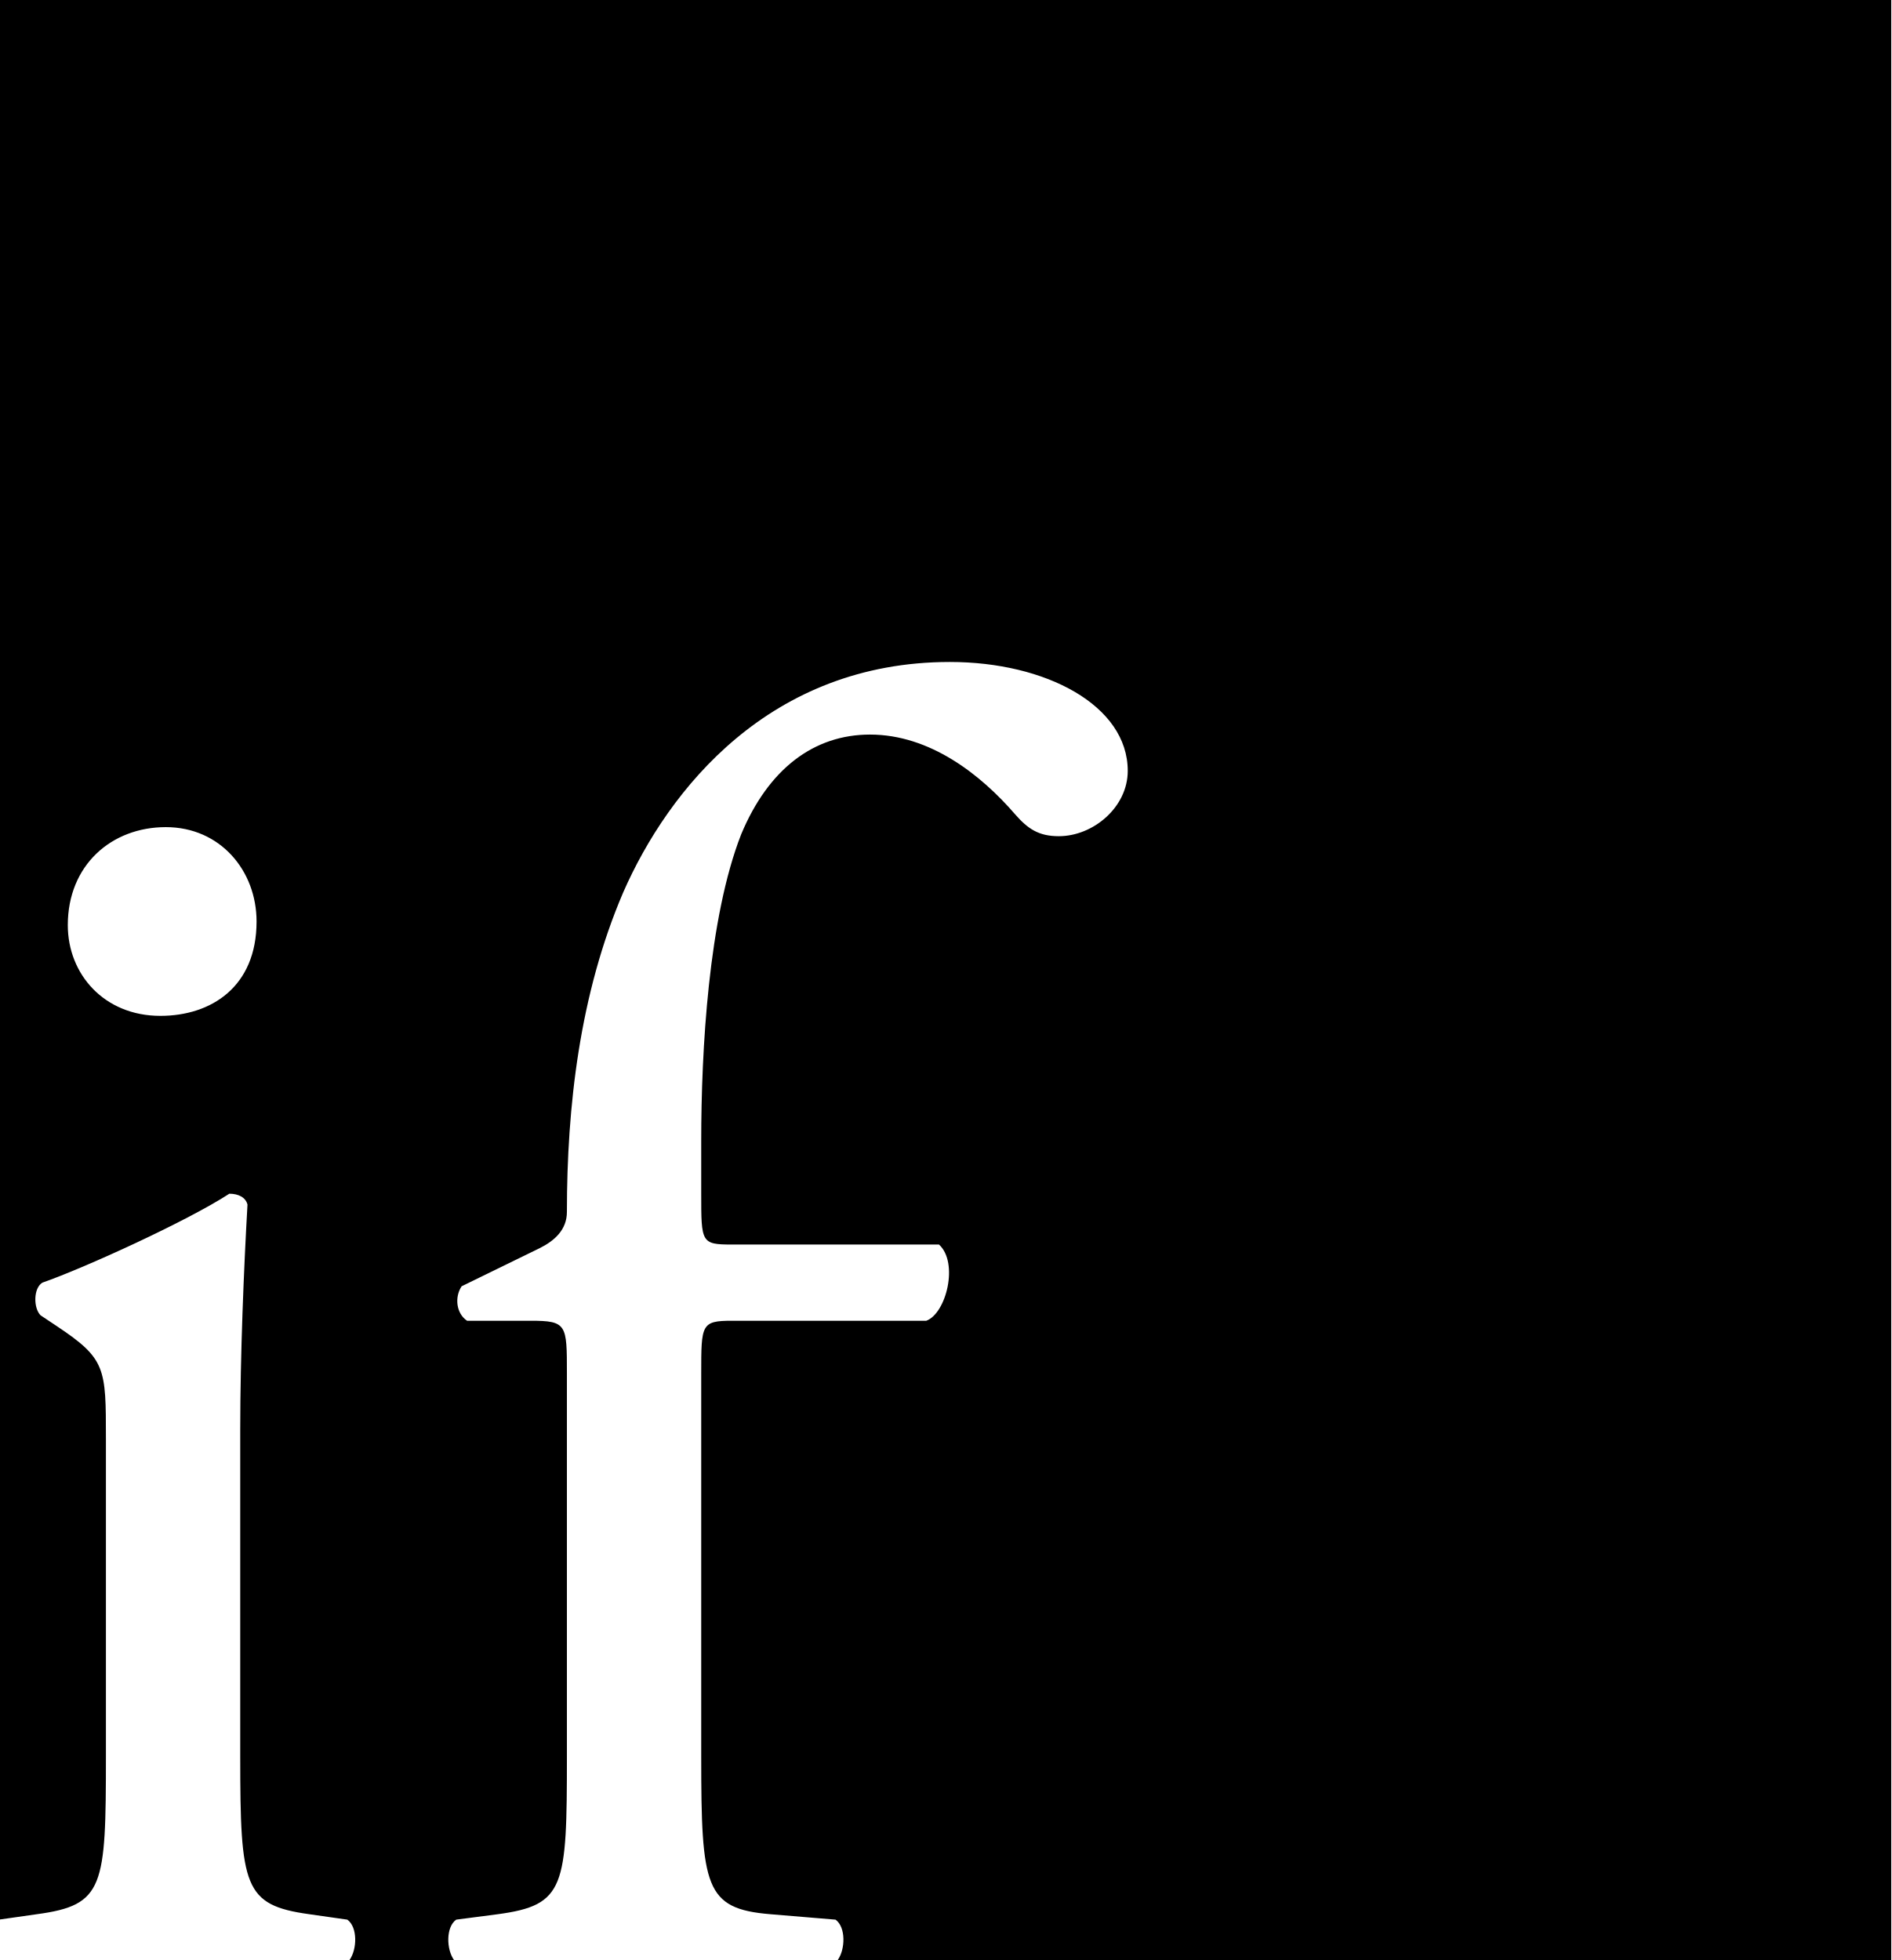
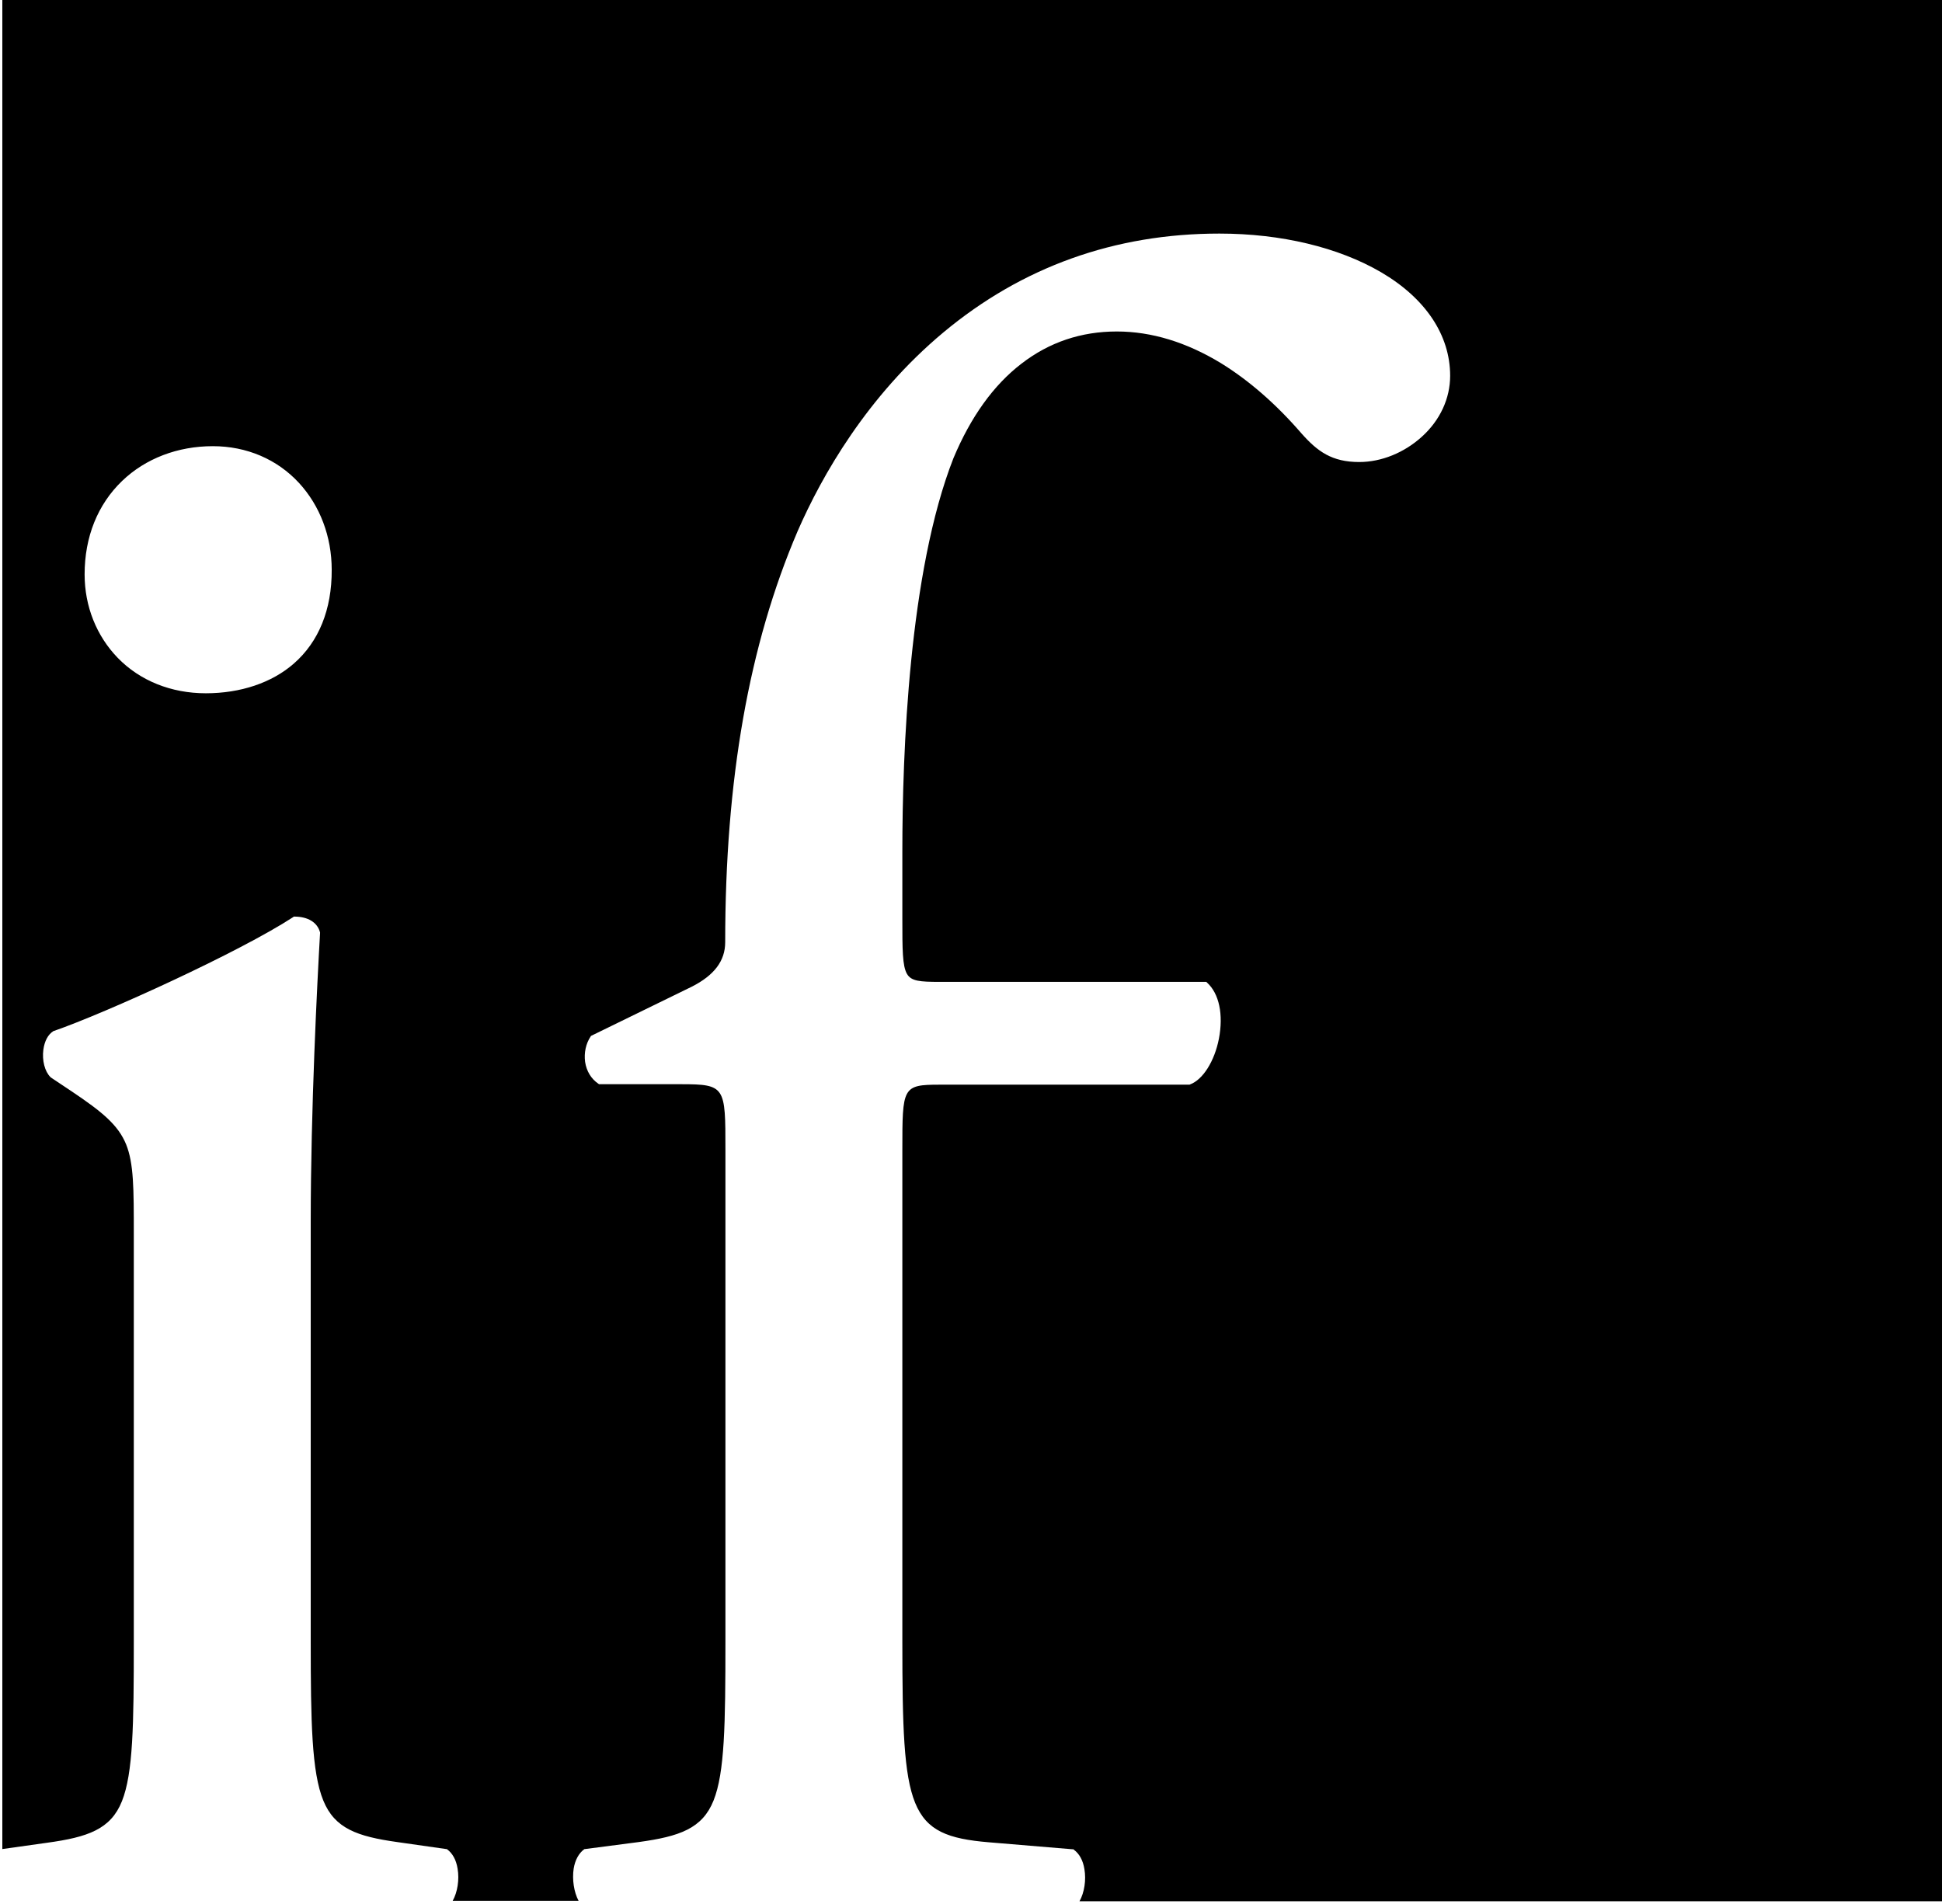
- <svg xmlns="http://www.w3.org/2000/svg" version="1.1" id="Layer_1" x="0px" y="0px" viewBox="0 0 1042.085 1080" style="enable-background:new 0 0 1042.085 1080;" xml:space="preserve">
-   <g>
-     <path d="M462.486,1079.5c2.239-3.692,3.235-9.373,2.431-14.214c-0.6-3.615-2.082-6.357-4.283-7.931l-0.112-0.08l-36.137-3.011   c-35.222-2.936-37.542-13.604-37.542-86.502v-211c0-13.297,0-20.622,2.063-24.385c1.943-3.543,5.847-4.115,14.437-4.115h107.088   l0.083-0.03c5.349-1.945,10.209-9.678,12.093-19.241c2-10.153,0.158-18.975-4.928-23.599l-0.143-0.13H403.344   c-16.5,0-16.5-0.516-16.5-27.5v-29c0-42.084,2.854-119.976,21.966-168.818c14.904-35.77,39.296-54.682,70.534-54.682   c19.056,0,48.338,7.604,79.622,43.827c6.747,7.711,12.897,12.173,24.378,12.173c20.509,0,38.5-17.056,38.5-36.5   c0-17.204-10.431-32.805-29.372-43.931c-18.189-10.685-42.74-16.569-69.128-16.569c-112.481,0-163.67,89.024-180.458,127.299   c-20.889,48.74-31.042,106.375-31.042,176.201c0,8.203-4.816,14.599-14.724,19.553l-43.117,21.058l-0.075,0.112   c-4.328,6.491-2.861,15.693,3.139,19.693l0.126,0.084h35.151c19.5,0,19.5,1.609,19.5,28.5v211c0,35.625-0.236,56.369-5.089,68.438   c-4.916,12.226-14.794,15.677-32.478,18.066l-23.122,3.016l-0.102,0.072c-2.202,1.573-3.683,4.315-4.283,7.931   c-0.817,4.922,0.156,10.491,2.429,14.214h-55.701c2.239-3.692,3.235-9.373,2.431-14.214c-0.6-3.615-2.082-6.357-4.283-7.931   l-0.099-0.07l-21.121-3.018c-35.479-4.928-37.571-14.401-37.571-86.505v-180c0-48.726,2.797-102.929,3.999-123.972l0.004-0.076   l-0.019-0.073c-0.999-3.994-4.918-6.379-10.485-6.379h-0.148l-0.125,0.081c-23.027,15.019-80.416,41.129-102.891,48.946   l-0.049,0.018l-0.044,0.026c-2.109,1.266-3.566,4.001-3.998,7.505c-0.549,4.461,0.617,8.993,2.901,11.277l9.076,6.062   c26.777,17.852,26.777,22.831,26.777,61.584v175c0,35.625-0.236,56.369-5.089,68.438c-4.916,12.226-14.794,15.677-32.478,18.066   L0.5,1057.095V0.5h1041v1079H462.486z M91.355,455.263c-14.987,0-28.695,5.244-38.597,14.765   c-10.404,10.004-15.903,23.744-15.903,39.735c0,13.582,4.978,26.18,14.017,35.474c9.424,9.689,22.736,15.026,37.483,15.026   c14.734,0,27.991-4.483,37.329-12.623c10.58-9.223,16.171-23.012,16.171-39.877C141.855,477.833,120.145,455.263,91.355,455.263z" />
-     <path d="M1041,1v1078H463.348c2.019-3.793,2.844-9.088,2.063-13.796c-0.623-3.749-2.174-6.603-4.486-8.255l-0.224-0.16   l-0.274-0.023l-36-3c-34.792-2.899-37.083-13.508-37.083-86.003v-211c0-26.948,0-28,16-28h107h0.176l0.166-0.06   c5.508-2.003,10.496-9.885,12.413-19.615c2.034-10.326,0.135-19.323-5.082-24.065l-0.286-0.26h-0.387h-114   c-8.549,0-12.21-0.306-14.012-3.381c-1.988-3.391-1.988-10.576-1.988-23.619v-29c0-42.049,2.849-119.87,21.923-168.615   c7.37-17.687,17.19-31.344,29.187-40.593c11.872-9.152,25.63-13.792,40.889-13.792c14.909,0,29.958,4.577,44.729,13.603   c12.031,7.352,23.644,17.463,34.519,30.055c6.839,7.816,13.082,12.341,24.753,12.341c9.535,0,19.302-3.922,26.799-10.761   c7.868-7.178,12.201-16.496,12.201-26.239c0-17.388-10.519-33.143-29.619-44.362c-18.265-10.729-42.905-16.638-69.381-16.638   c-44.888,0-84.72,14.251-118.391,42.357c-32.778,27.361-52.093,61.457-62.528,85.249c-20.914,48.8-31.081,106.499-31.081,176.394   c0,7.995-4.726,14.245-14.439,19.101l-43,21l-0.243,0.119l-0.15,0.225c-2.079,3.118-2.956,7.108-2.408,10.946   c0.575,4.027,2.594,7.38,5.685,9.441l0.252,0.168h0.303h35c19,0,19,1.052,19,28v211c0,35.564-0.235,56.268-5.053,68.252   c-4.824,11.998-14.588,15.393-32.077,17.756l-23,3l-0.248,0.032l-0.204,0.146c-2.312,1.652-3.863,4.506-4.486,8.255   c-0.782,4.708,0.043,10.003,2.063,13.796H194.36c2.019-3.793,2.844-9.088,2.063-13.796c-0.623-3.749-2.174-6.603-4.486-8.255   l-0.198-0.142l-0.241-0.035l-21.004-3.001c-17.157-2.383-26.773-5.785-31.713-17.766c-5.059-12.269-5.425-33.967-5.425-68.244v-180   c0-48.712,2.796-102.905,3.998-123.943l0.009-0.152l-0.037-0.148c-1.058-4.231-5.159-6.757-10.97-6.757h-0.297l-0.249,0.162   c-23,15-80.329,41.083-102.782,48.893l-0.097,0.034l-0.089,0.053c-2.242,1.345-3.786,4.215-4.237,7.873   c-0.567,4.605,0.656,9.304,3.044,11.692l0.07,0.07l0.082,0.055l9,6c13.079,8.72,19.895,14.335,23.252,22.667   c3.303,8.195,3.303,18.96,3.303,38.501v175c0,35.564-0.235,56.268-5.053,68.252c-4.824,11.998-14.588,15.393-32.089,17.758   L1,1056.518V1H1041 M88.355,560.763c14.855,0,28.229-4.527,37.657-12.746c10.691-9.321,16.343-23.24,16.343-40.254   c0-14.162-4.977-27.365-14.014-37.177c-9.398-10.203-22.533-15.823-36.986-15.823c-15.117,0-28.948,5.293-38.943,14.904   c-10.505,10.101-16.057,23.965-16.057,40.096c0,13.713,5.028,26.435,14.158,35.822C60.033,555.372,73.472,560.763,88.355,560.763    M1042,0H0v1057.671l20.355-2.908c37-5,38-15,38-87v-175c0-39,0-44-27-62l-9-6c-4-4-4-15,1-18c23-8,80-34,103-49c5,0,9,2,10,6   c-2,35-4,83-4,124v180c0,72,2,82,38,87l21,3c5.764,4.117,5.422,16.363,1.215,22.237h57.558c-4.207-5.874-4.548-18.12,1.215-22.237   l23-3c37-5,38-15,38-87v-211c0-27,0-29-20-29h-35c-6-4-7-13-3-19l43-21c8-4,15-10,15-20c0-58,7-120,31-176c25-57,81-127,180-127   c53,0,98,24,98,60c0,20-19,36-38,36c-11,0-17-4-24-12c-19-22-47-44-80-44c-31,0-56,19-71,55c-18,46-22,119-22,169v29   c0,27,0,28,17,28h114c11,10,4,38-7,42h-107c-17,0-17,2-17,29v211c0,72,2,84,38,87l36,3c5.764,4.117,5.422,16.363,1.215,22.237H1042   V0L1042,0z M88.355,559.763c-31,0-51-23-51-50c0-33,24-54,54-54s50,24,50,52C141.355,543.763,116.355,559.763,88.355,559.763   L88.355,559.763z" />
-   </g>
+ <svg xmlns="http://www.w3.org/2000/svg" version="1.1" id="Layer_1" x="0px" y="0px" viewBox="0 0 833.1 816.7" style="enable-background:new 0 0 833.1 816.7;" xml:space="preserve">
+   <path d="M833.6,815.7V-0.2H1v793.4l19.2-2.7c17.5-2.4,27.3-5.8,32.1-17.8c4.8-12,5.1-32.7,5.1-68.3v-175c0-19.5,0-30.3-3.3-38.5  c-3.4-8.3-10.2-13.9-23.3-22.7l-9-6l-0.1-0.1l-0.1-0.1c-2.4-2.4-3.6-7.1-3-11.7c0.5-3.7,2-6.5,4.2-7.9l0.1-0.1l0.1,0  c22.5-7.8,79.8-33.9,102.8-48.9l0.2-0.2h0.3c5.8,0,9.9,2.5,11,6.8l0,0.1l0,0.2c-1.2,21-4,75.2-4,123.9v180c0,34.3,0.4,56,5.4,68.2  c4.9,12,14.6,15.4,31.7,17.8l21,3l0.2,0l0.2,0.1c2.3,1.7,3.9,4.5,4.5,8.3c0.8,4.7,0,10-2.1,13.8h54c-2-3.8-2.8-9.1-2.1-13.8  c0.6-3.7,2.2-6.6,4.5-8.3l0.2-0.1l0.2,0l23-3c17.5-2.4,27.3-5.8,32.1-17.8c4.8-12,5.1-32.7,5.1-68.3v-211c0-26.9,0-28-19-28h-35H257  l-0.3-0.2c-3.1-2.1-5.1-5.4-5.7-9.4c-0.5-3.8,0.3-7.8,2.4-10.9l0.1-0.2l0.2-0.1l43-21c9.7-4.9,14.4-11.1,14.4-19.1  c0-69.9,10.2-127.6,31.1-176.4c10.4-23.8,29.8-57.9,62.5-85.2c33.7-28.1,73.5-42.4,118.4-42.4c26.5,0,51.1,5.9,69.4,16.6  c19.1,11.2,29.6,27,29.6,44.4c0,9.7-4.3,19.1-12.2,26.2c-7.5,6.8-17.3,10.8-26.8,10.8c-11.7,0-17.9-4.5-24.8-12.3  c-10.9-12.6-22.5-22.7-34.5-30.1c-14.8-9-29.8-13.6-44.7-13.6c-15.3,0-29,4.6-40.9,13.8c-12,9.2-21.8,22.9-29.2,40.6  c-19.1,48.7-21.9,126.6-21.9,168.6v29c0,13,0,20.2,2,23.6c1.8,3.1,5.5,3.4,14,3.4h114h0.4l0.3,0.3c5.2,4.7,7.1,13.7,5.1,24.1  c-1.9,9.7-6.9,17.6-12.4,19.6l-0.2,0.1h-0.2h-107c-16,0-16,1.1-16,28v211c0,72.5,2.3,83.1,37.1,86l36,3l0.3,0l0.2,0.2  c2.3,1.7,3.9,4.5,4.5,8.3c0.8,4.7,0,10-2.1,13.8H833.6z M126,284.7c-9.4,8.2-22.8,12.7-37.7,12.7c-14.9,0-28.3-5.4-37.8-15.2  c-9.1-9.4-14.2-22.1-14.2-35.8c0-16.1,5.6-30,16.1-40.1c10-9.6,23.8-14.9,38.9-14.9c14.5,0,27.6,5.6,37,15.8c9,9.8,14,23,14,37.2  C142.4,261.5,136.7,275.4,126,284.7z" />
</svg>
